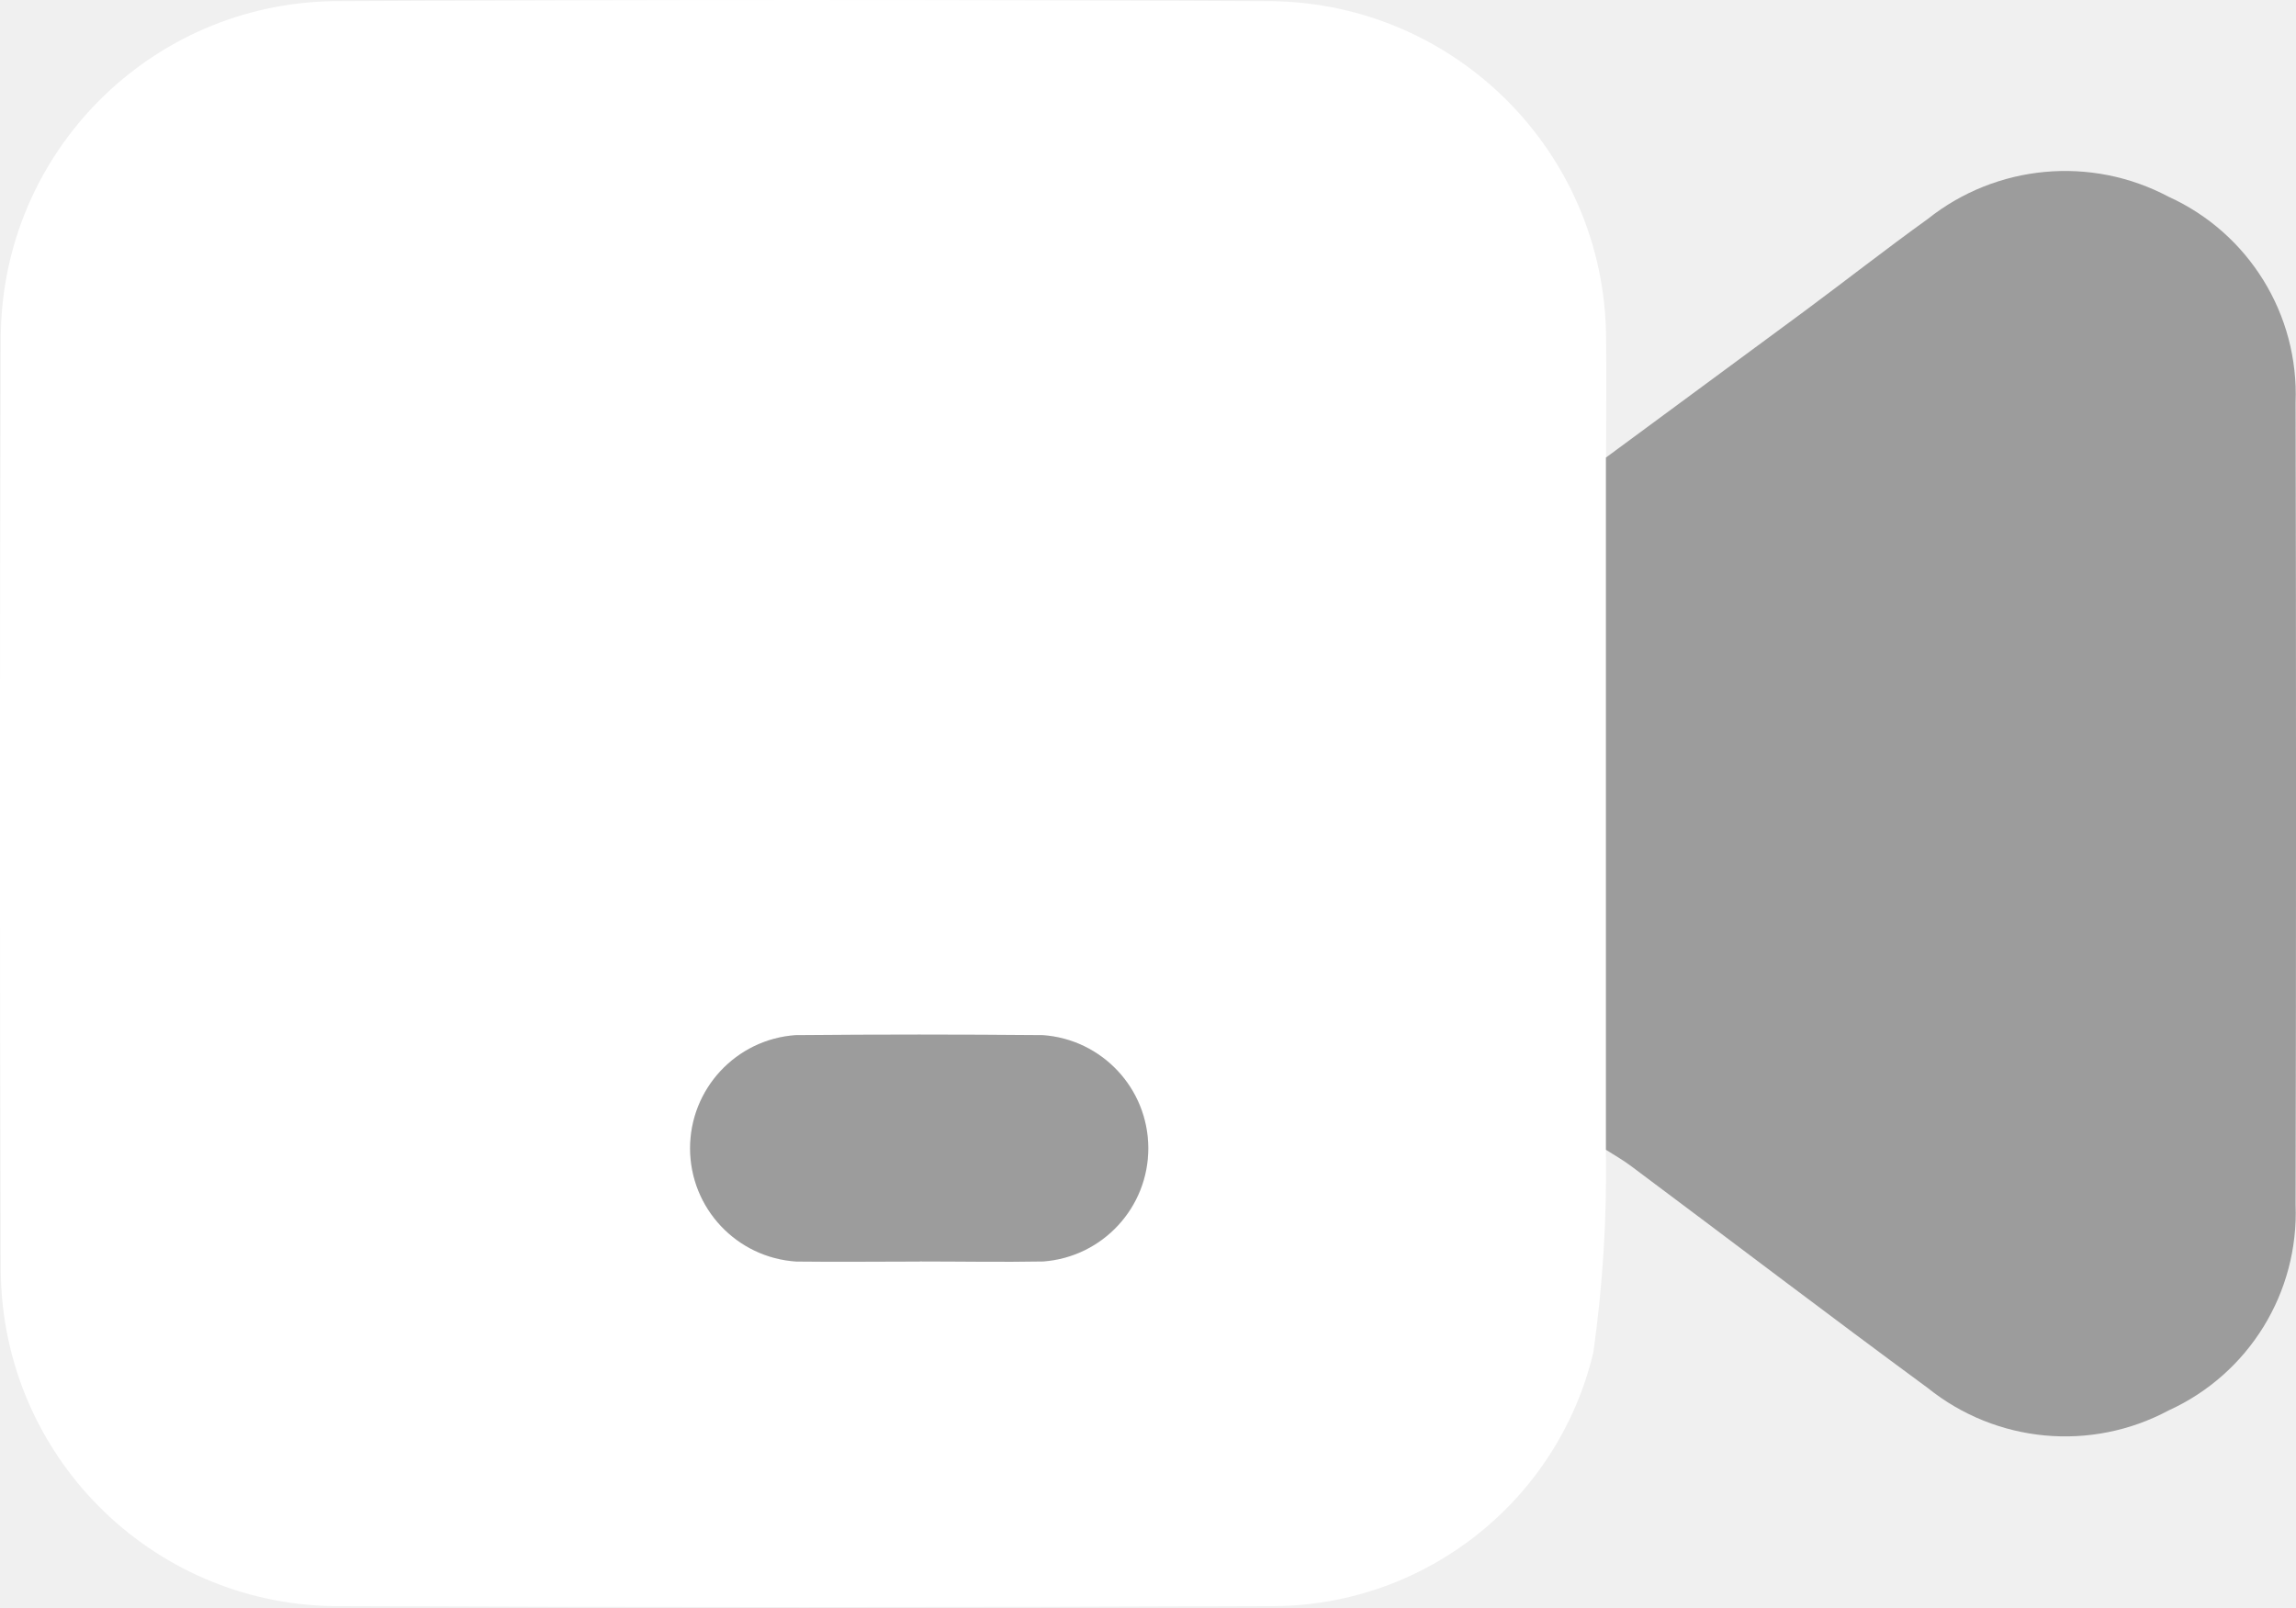
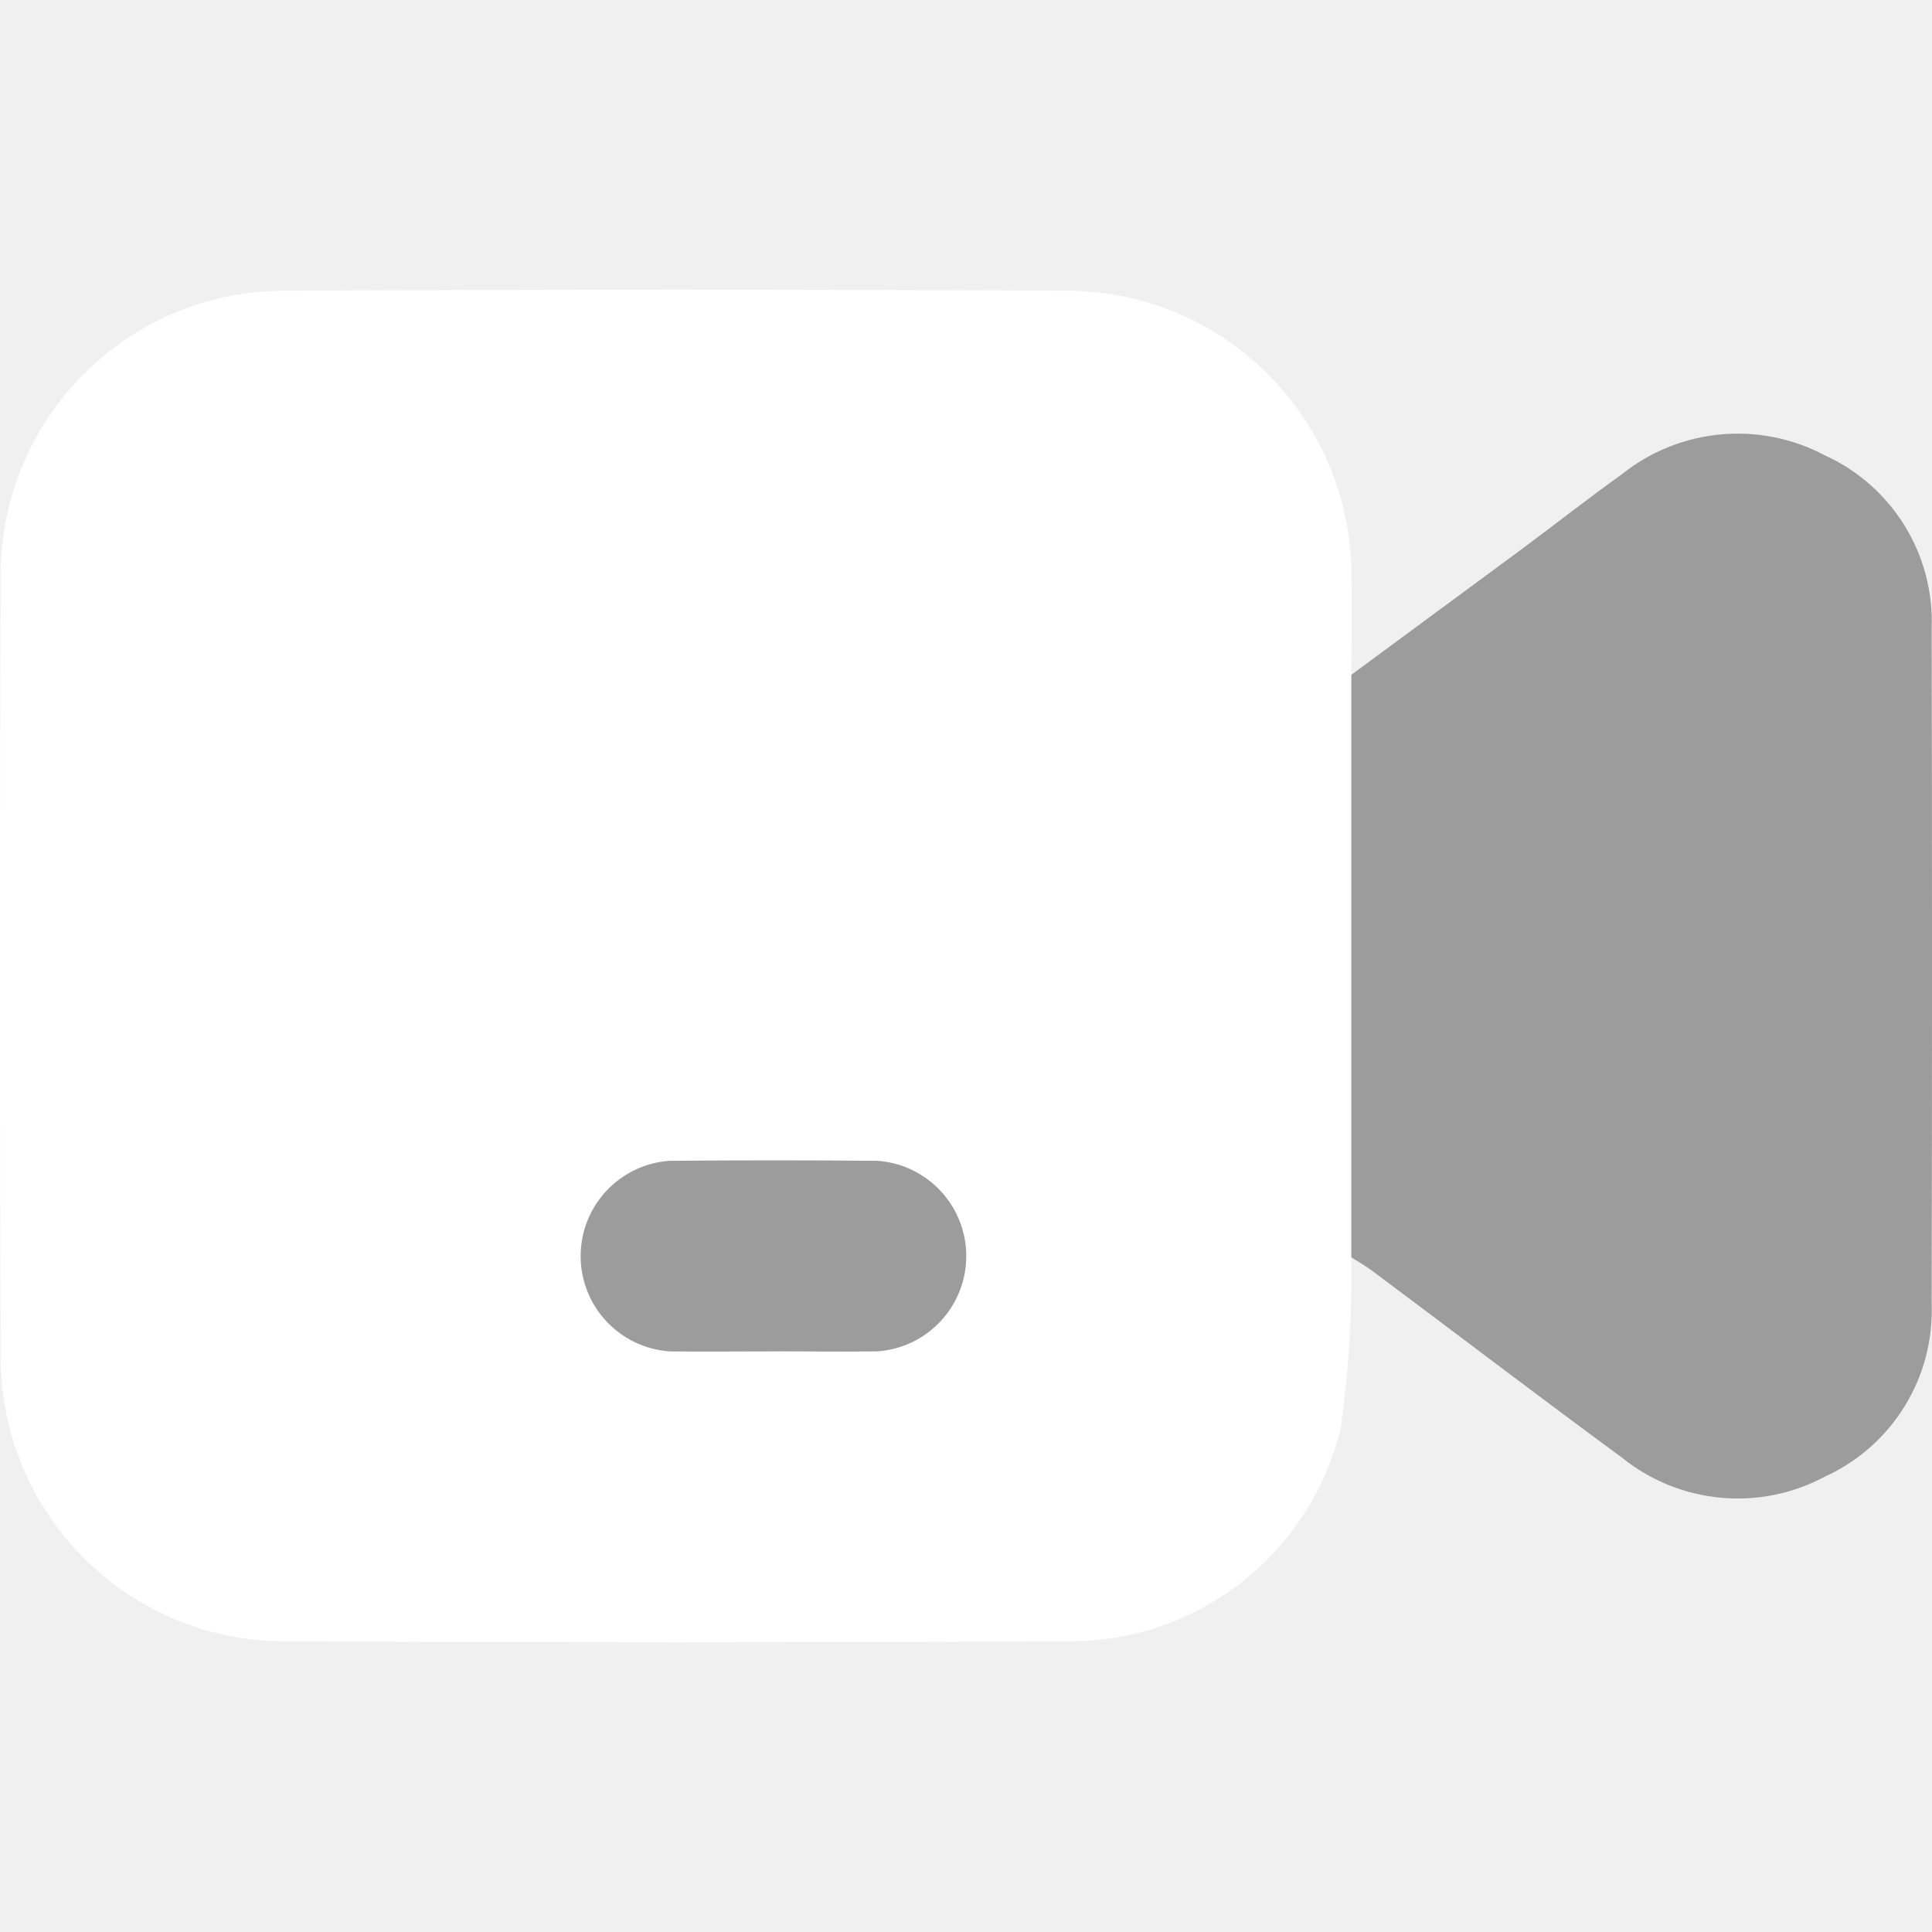
- <svg xmlns="http://www.w3.org/2000/svg" width="26.851" height="18.797" viewBox="0 0 26.851 18.797">
+ <svg xmlns="http://www.w3.org/2000/svg" width="24" height="24" viewBox="0 0 26.851 18.797">
  <g id="Group_20023" data-name="Group 20023" transform="translate(-13338.117 11122.92)">
    <path id="Path_72784" data-name="Path 72784" d="M2904.76,84.39a15.2,15.2,0,0,1-.147,2.373,3.865,3.865,0,0,1-3.725,2.966q-5.507.023-11.014,0a3.95,3.95,0,0,1-3.885-3.91q-.021-5.476,0-10.953a3.949,3.949,0,0,1,3.885-3.908q5.491-.027,10.982,0a3.962,3.962,0,0,1,3.906,3.923c.006.472,0,.944,0,1.416V84.39m-8.024,1.309c.481,0,.963.007,1.445,0a1.327,1.327,0,0,0-.008-2.647q-1.445-.014-2.89,0a1.327,1.327,0,0,0,.008,2.648c.482.008.963,0,1.445,0" transform="translate(10452.138 -11193.864)" fill="#fff" />
    <path id="Path_72785" data-name="Path 72785" d="M3109.317,106.171V98.078q1.164-.858,2.327-1.716c.48-.356.951-.725,1.436-1.074a2.58,2.58,0,0,1,2.818-.26,2.535,2.535,0,0,1,1.484,2.406q.011,4.69,0,9.381a2.536,2.536,0,0,1-1.484,2.407,2.563,2.563,0,0,1-2.817-.262c-1.166-.857-2.317-1.735-3.476-2.6-.091-.068-.192-.125-.288-.186" transform="translate(10247.581 -11215.646)" fill="#9c9c9c" />
    <path id="Path_72786" data-name="Path 72786" d="M2984.633,217.474c-.482,0-.964.006-1.445,0a1.327,1.327,0,0,1-.008-2.648q1.445-.013,2.89,0a1.327,1.327,0,0,1,.008,2.647c-.481.009-.963,0-1.445,0" transform="translate(10364.241 -11325.64)" fill="#9c9c9c" />
  </g>
</svg>
